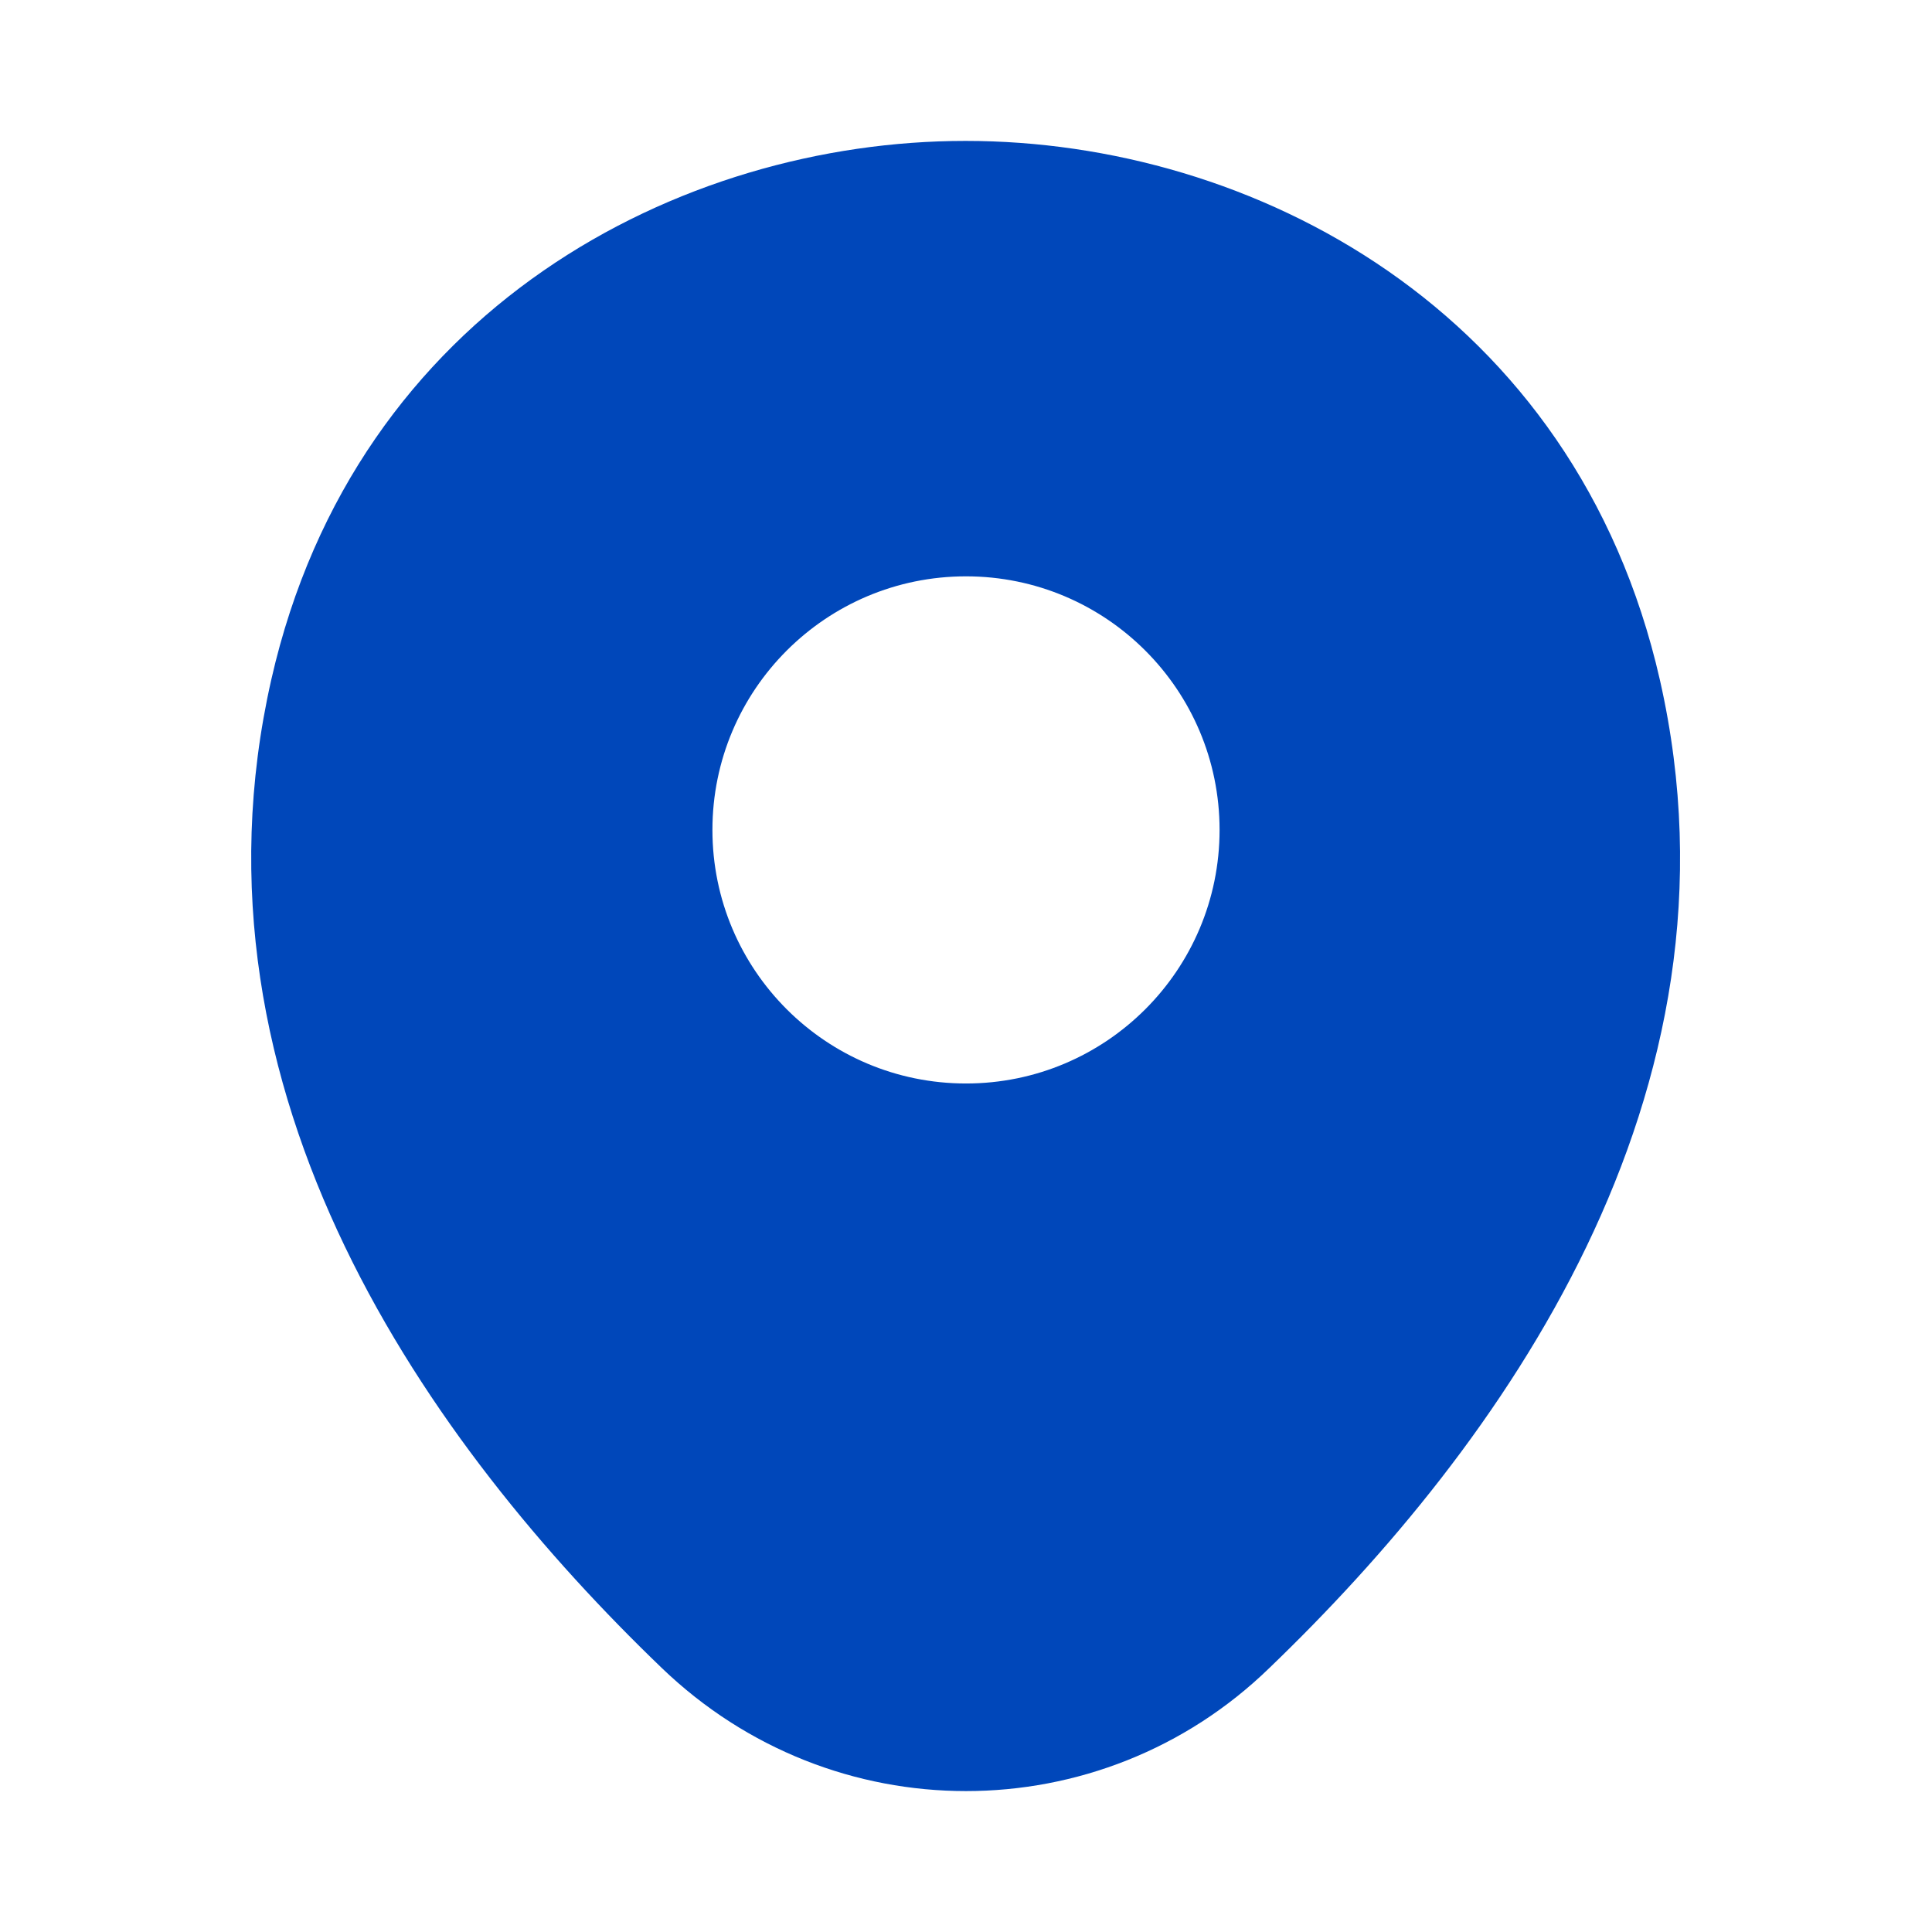
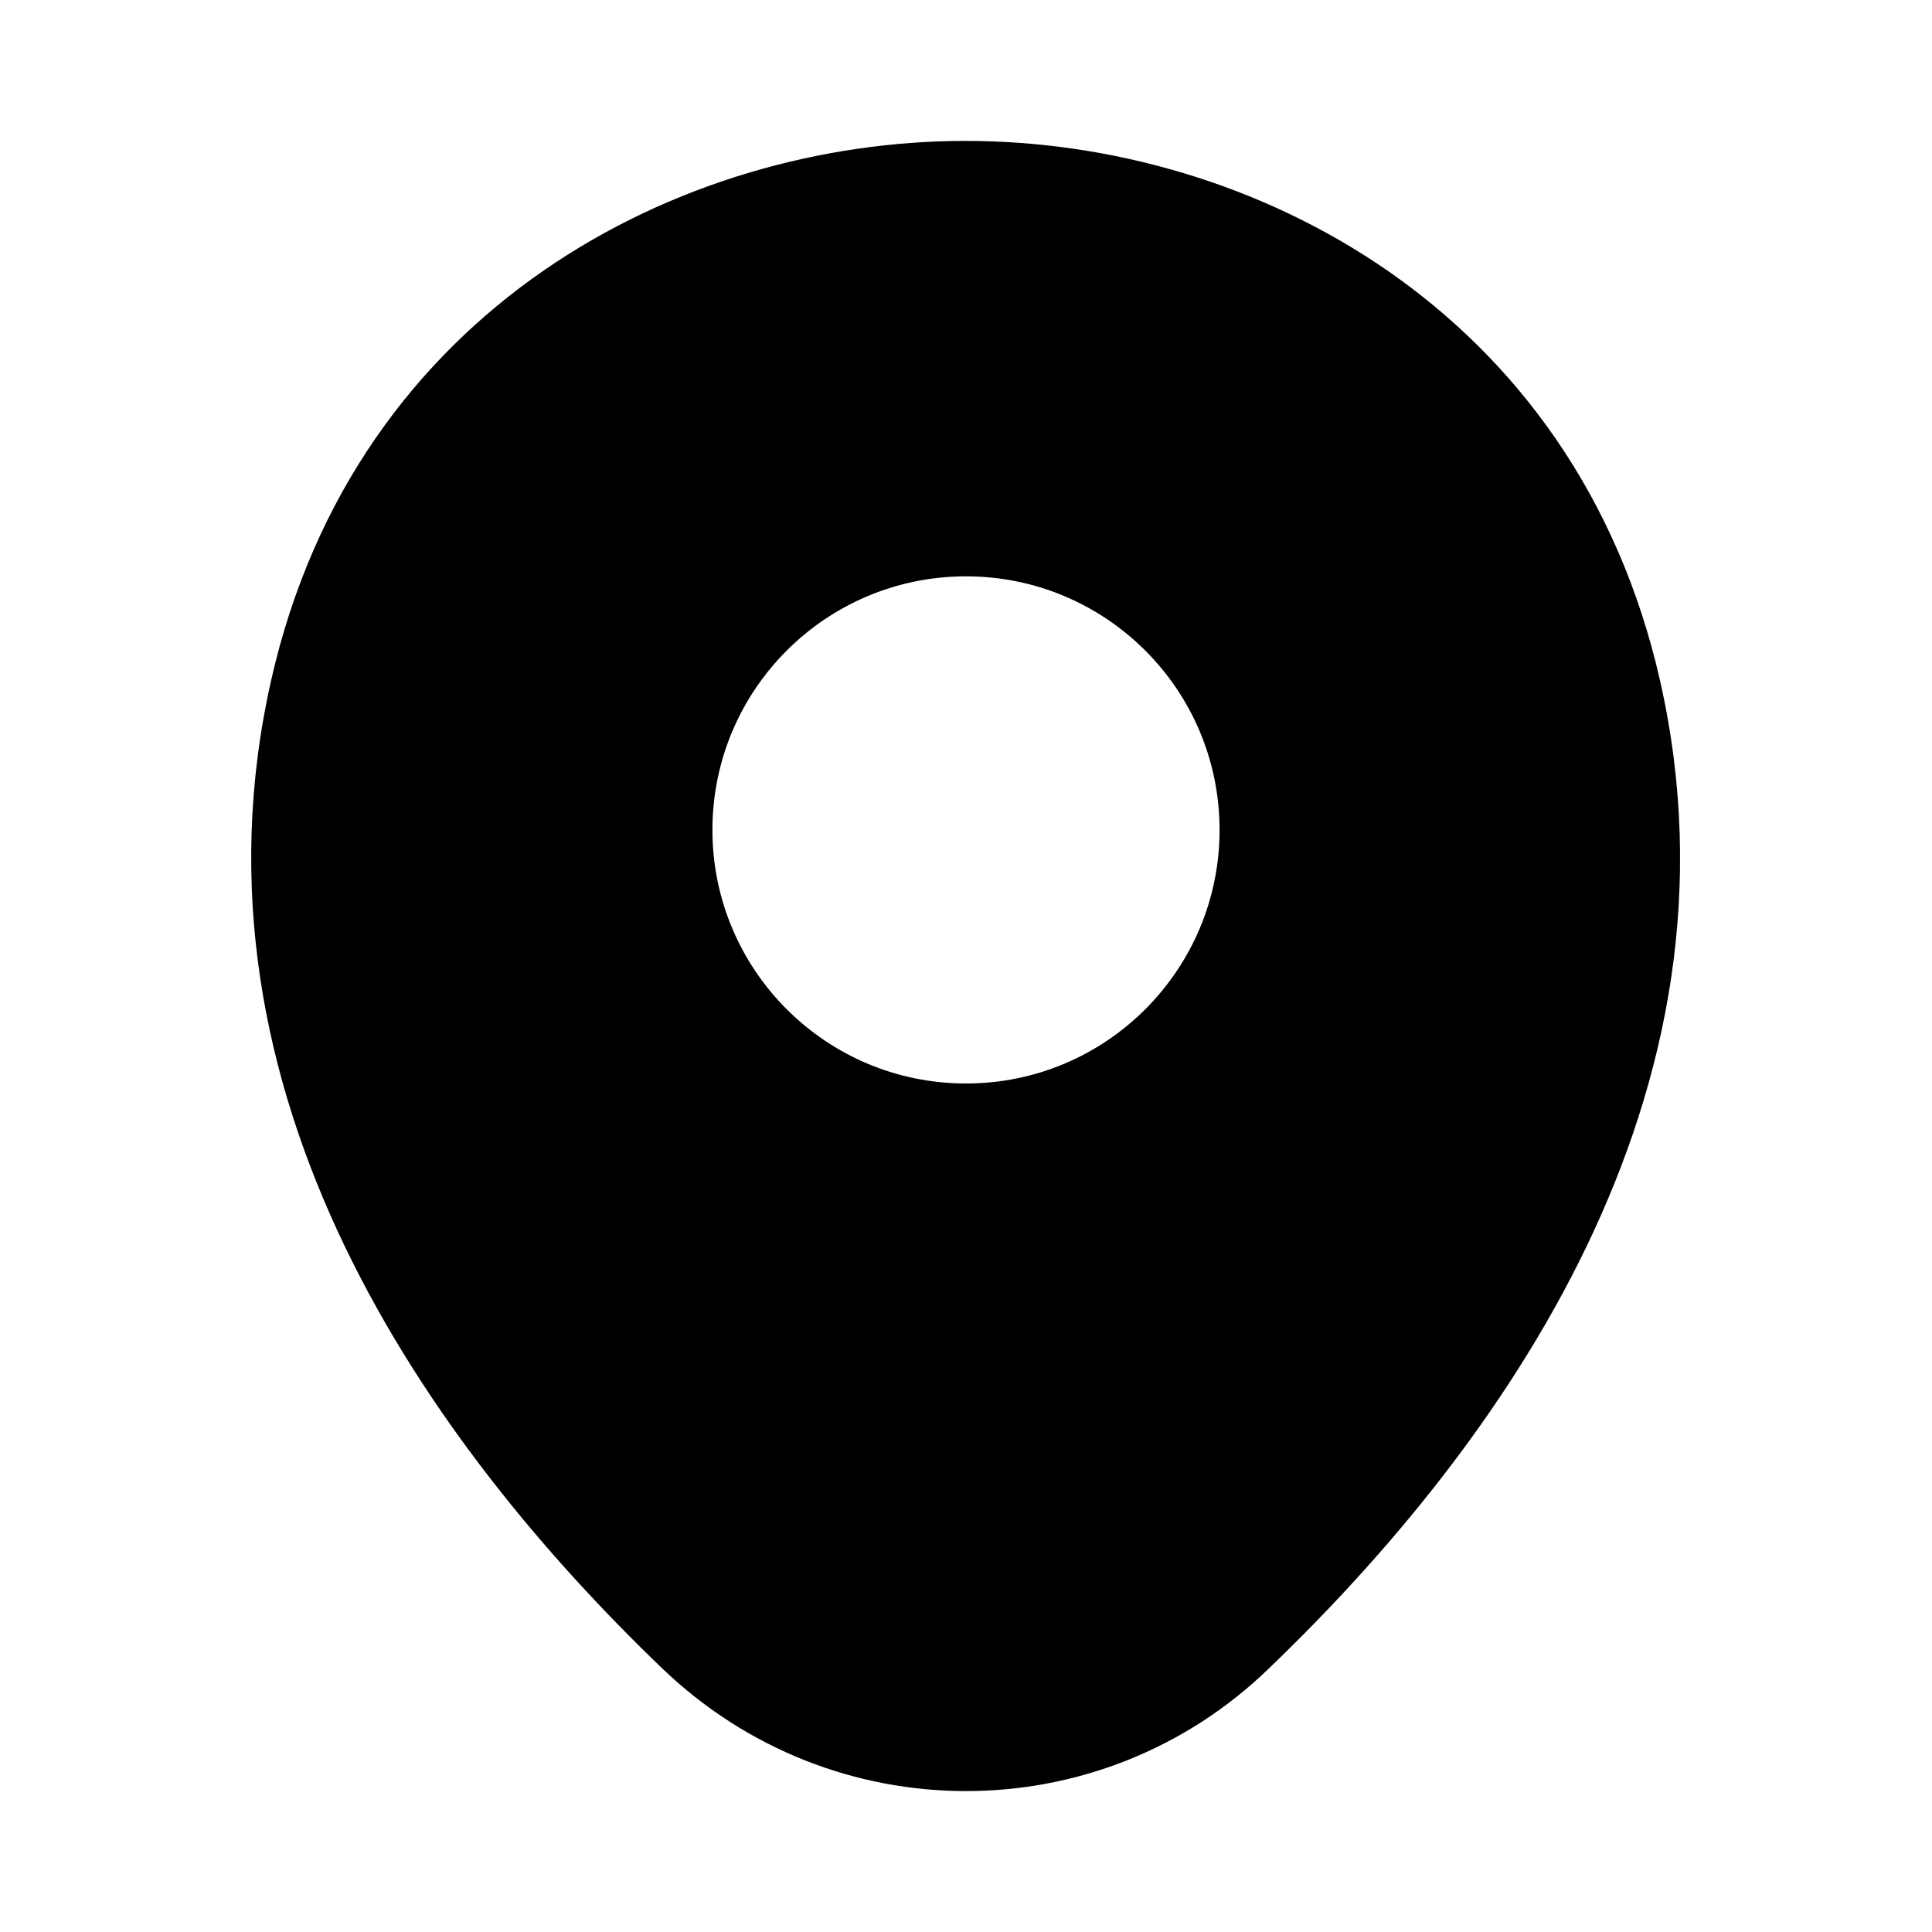
- <svg xmlns="http://www.w3.org/2000/svg" width="16" height="16" viewBox="0 0 16 16" fill="none">
-   <path d="M13.747 5.633C13.047 2.553 10.36 1.167 8 1.167C8 1.167 8 1.167 7.993 1.167C5.64 1.167 2.947 2.547 2.247 5.627C1.467 9.067 3.573 11.98 5.48 13.813C6.187 14.493 7.093 14.833 8 14.833C8.907 14.833 9.813 14.493 10.513 13.813C12.42 11.98 14.527 9.073 13.747 5.633ZM8 8.973C6.84 8.973 5.9 8.033 5.9 6.873C5.9 5.713 6.84 4.773 8 4.773C9.16 4.773 10.1 5.713 10.1 6.873C10.1 8.033 9.16 8.973 8 8.973Z" fill="#0047BA" />
+ <svg xmlns="http://www.w3.org/2000/svg" width="16" height="16" viewBox="0 0 16 16">
+   <path d="M13.747 5.633C13.047 2.553 10.36 1.167 8 1.167C8 1.167 8 1.167 7.993 1.167C5.64 1.167 2.947 2.547 2.247 5.627C1.467 9.067 3.573 11.98 5.48 13.813C6.187 14.493 7.093 14.833 8 14.833C8.907 14.833 9.813 14.493 10.513 13.813C12.42 11.98 14.527 9.073 13.747 5.633ZM8 8.973C6.84 8.973 5.9 8.033 5.9 6.873C5.9 5.713 6.84 4.773 8 4.773C9.16 4.773 10.1 5.713 10.1 6.873C10.1 8.033 9.16 8.973 8 8.973Z" />
</svg>
